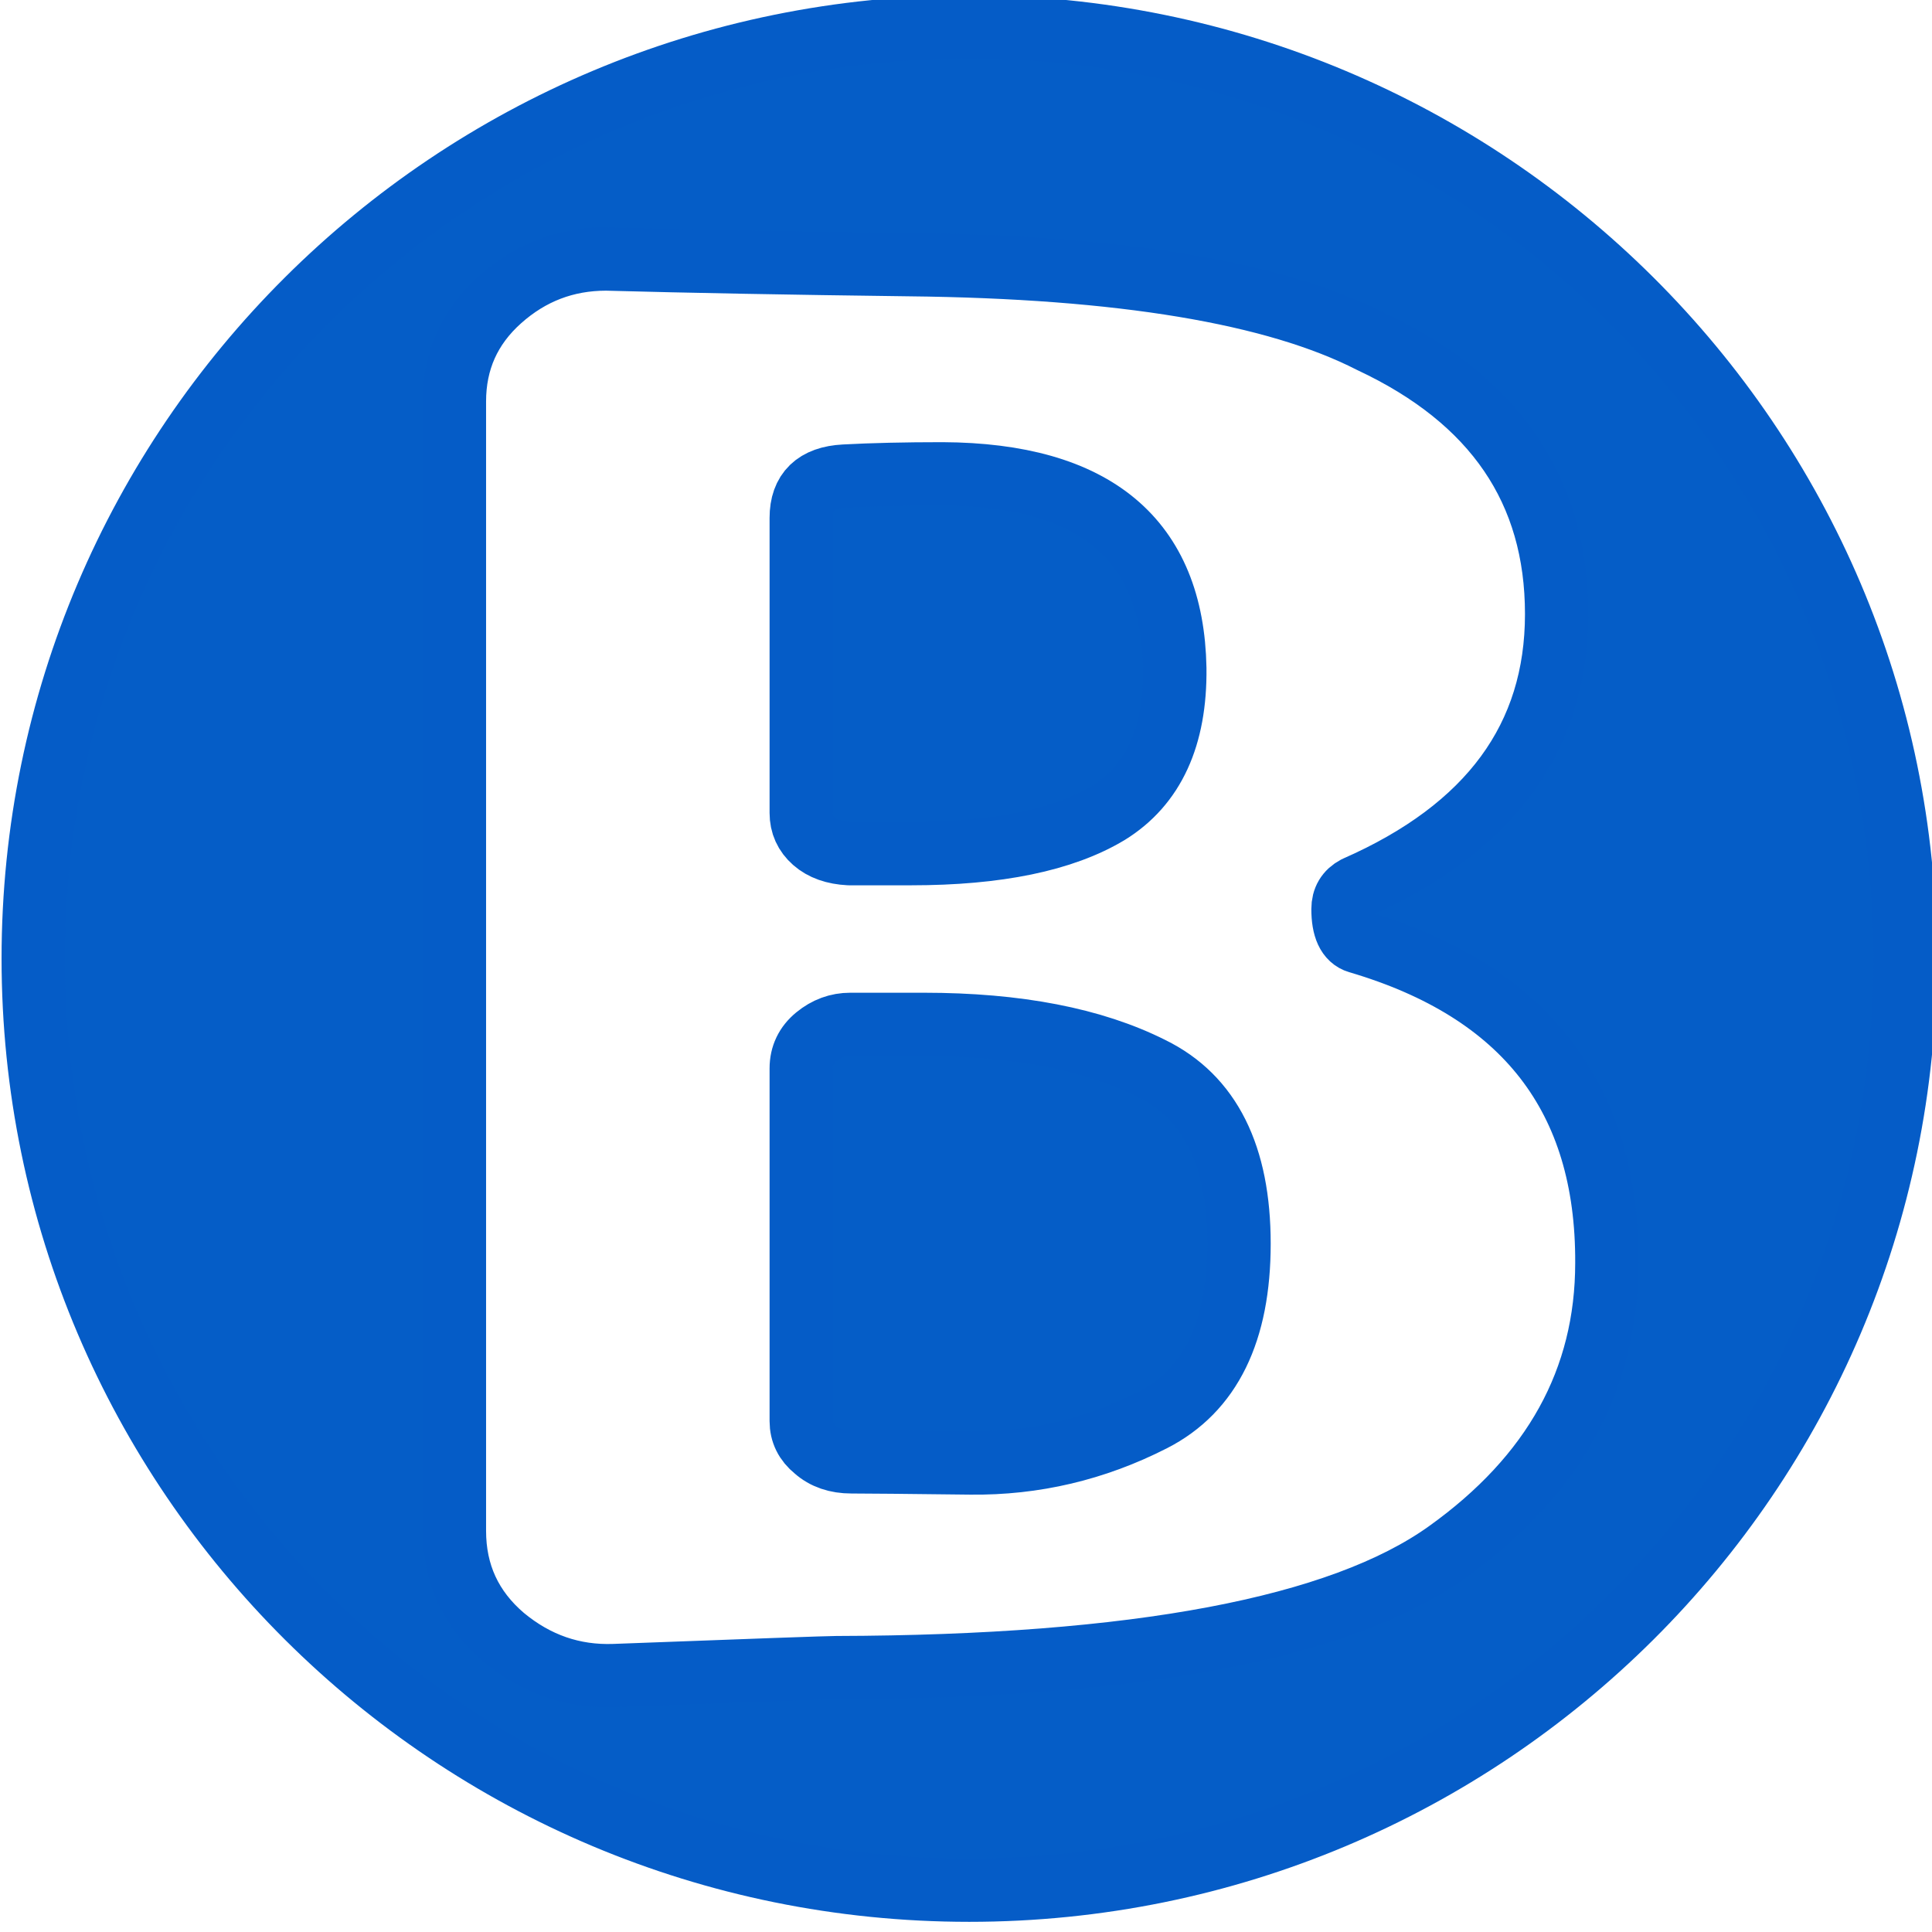
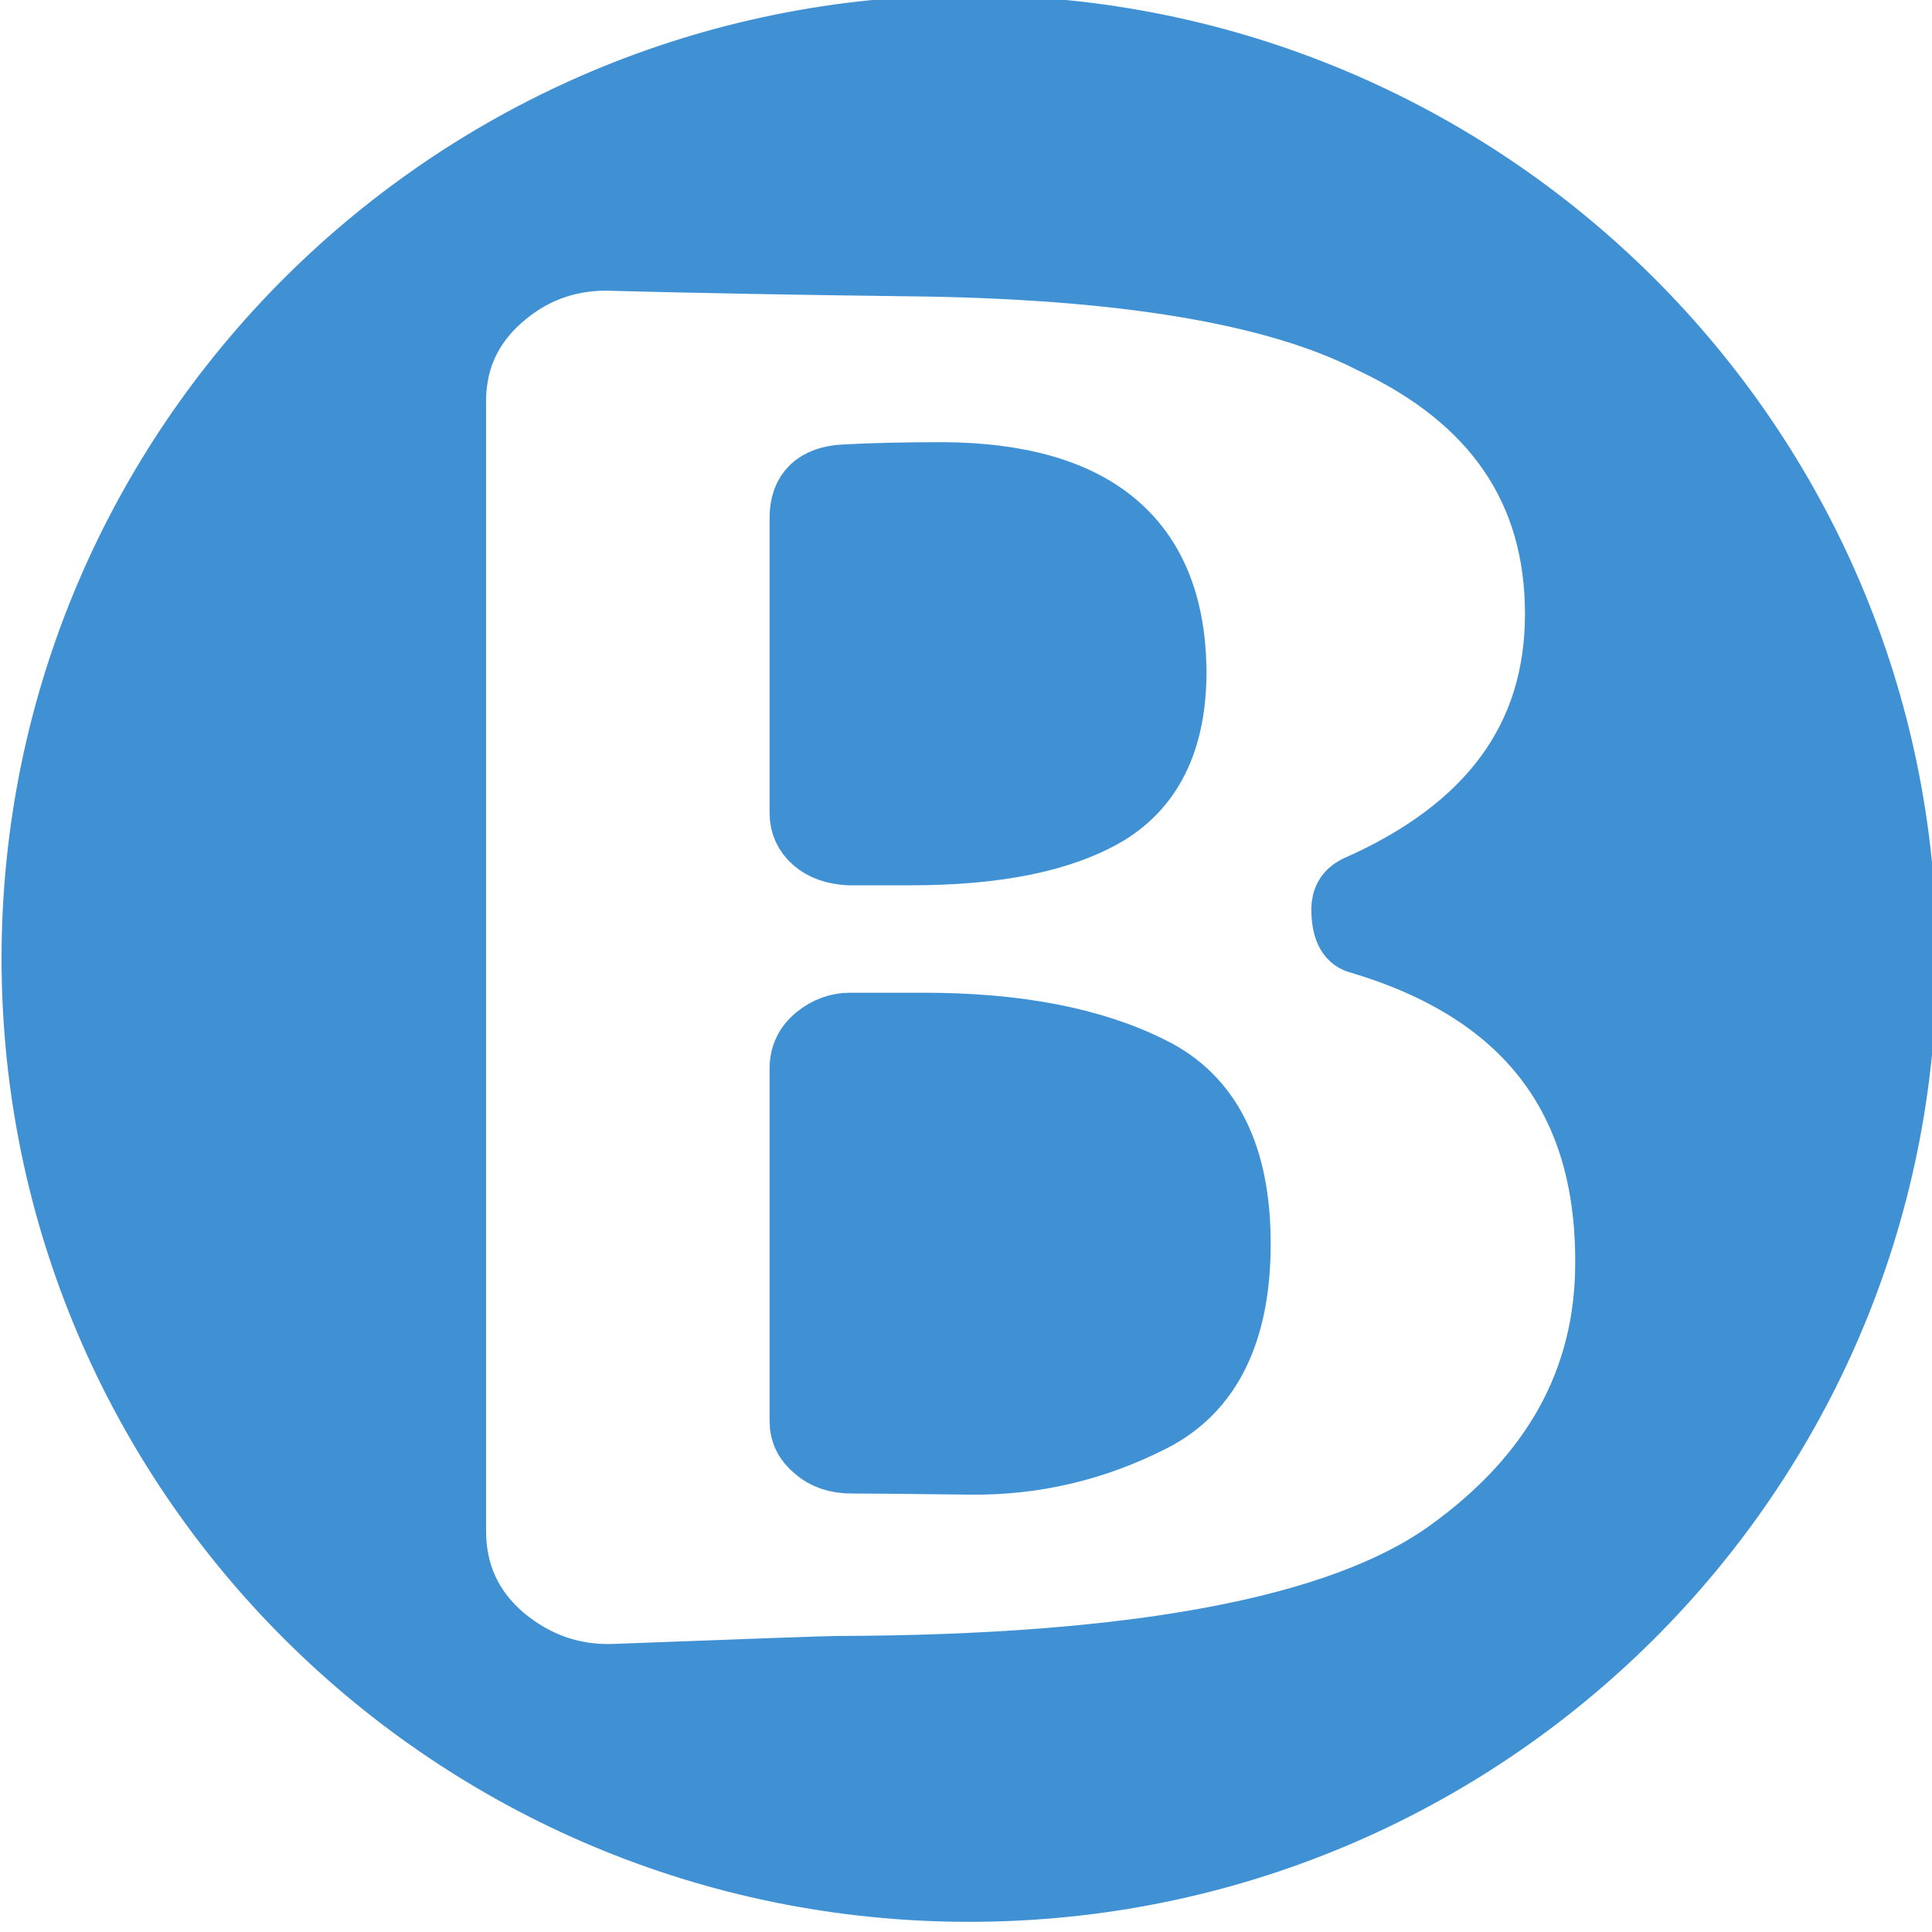
<svg xmlns="http://www.w3.org/2000/svg" width="150" height="150" viewBox="0 0 39.687 39.688" version="1.1" id="svg8">
  <defs id="defs2" />
  <g id="layer1" transform="translate(0,-257.3125)">
-     <path style="opacity:0.98;fill:#005ac6;fill-opacity:1;stroke:#0059c6;stroke-width:4.913;stroke-linecap:round;stroke-linejoin:round;stroke-miterlimit:4;stroke-dasharray:none;stroke-opacity:1" d="M 75.244 2.086 A 72.669 72.335 0 0 0 2.576 74.422 A 72.669 72.335 0 0 0 75.244 146.756 A 72.669 72.335 0 0 0 147.914 74.422 A 72.669 72.335 0 0 0 75.244 2.086 z M 47.064 20.111 C 53.471 20.287 61.298 20.432 70.545 20.549 C 87.044 20.724 99.008 22.714 106.441 26.518 C 116.051 31.023 120.855 38.075 120.855 47.672 C 120.855 57.268 115.658 64.348 105.264 68.912 C 104.599 69.263 104.268 69.819 104.268 70.58 C 104.268 72.043 104.66 72.891 105.445 73.125 C 118.378 76.928 124.814 85.238 124.754 98.053 C 124.754 107.123 120.614 114.612 112.334 120.521 C 104.054 126.431 88.252 129.416 64.924 129.475 C 64.319 129.475 58.577 129.68 47.699 130.09 C 44.496 130.207 41.626 129.212 39.088 127.105 C 36.55 124.94 35.281 122.189 35.281 118.854 L 35.281 31.17 C 35.281 28.01 36.459 25.378 38.816 23.271 C 41.173 21.165 43.922 20.111 47.064 20.111 z M 73.174 36.787 C 70.273 36.787 67.734 36.846 65.559 36.963 C 63.323 37.08 62.205 38.163 62.205 40.211 L 62.205 63.119 C 62.205 63.997 62.536 64.729 63.201 65.314 C 63.866 65.9 64.774 66.221 65.922 66.279 L 70.725 66.279 C 77.433 66.279 82.54 65.226 86.045 63.119 C 89.55 60.954 91.273 57.21 91.213 51.885 C 91.032 41.879 85.019 36.846 73.174 36.787 z M 66.012 79.533 C 65.045 79.533 64.168 79.854 63.383 80.498 C 62.597 81.142 62.205 81.96 62.205 82.955 L 62.205 110.34 C 62.205 111.218 62.568 111.95 63.293 112.535 C 64.018 113.179 64.953 113.5 66.102 113.5 C 67.25 113.5 70.334 113.529 75.35 113.588 C 80.305 113.646 85.018 112.534 89.49 110.252 C 93.962 107.97 96.199 103.407 96.199 96.561 C 96.199 89.714 93.933 85.179 89.4 82.955 C 84.868 80.673 78.975 79.533 71.723 79.533 L 66.012 79.533 z " transform="matrix(0.2645833,0,0,0.2645833,0,257.3125)" id="path10" />
+     <path style="opacity:0.98;fill:#3c8fd3;fill-opacity:1;stroke:#3c8fd3;stroke-width:4.913;stroke-linecap:round;stroke-linejoin:round;stroke-miterlimit:4;stroke-dasharray:none;stroke-opacity:1" d="M 75.244 2.086 A 72.669 72.335 0 0 0 2.576 74.422 A 72.669 72.335 0 0 0 75.244 146.756 A 72.669 72.335 0 0 0 147.914 74.422 A 72.669 72.335 0 0 0 75.244 2.086 z M 47.064 20.111 C 53.471 20.287 61.298 20.432 70.545 20.549 C 87.044 20.724 99.008 22.714 106.441 26.518 C 116.051 31.023 120.855 38.075 120.855 47.672 C 120.855 57.268 115.658 64.348 105.264 68.912 C 104.599 69.263 104.268 69.819 104.268 70.58 C 104.268 72.043 104.66 72.891 105.445 73.125 C 118.378 76.928 124.814 85.238 124.754 98.053 C 124.754 107.123 120.614 114.612 112.334 120.521 C 104.054 126.431 88.252 129.416 64.924 129.475 C 64.319 129.475 58.577 129.68 47.699 130.09 C 44.496 130.207 41.626 129.212 39.088 127.105 C 36.55 124.94 35.281 122.189 35.281 118.854 L 35.281 31.17 C 35.281 28.01 36.459 25.378 38.816 23.271 C 41.173 21.165 43.922 20.111 47.064 20.111 z M 73.174 36.787 C 70.273 36.787 67.734 36.846 65.559 36.963 C 63.323 37.08 62.205 38.163 62.205 40.211 L 62.205 63.119 C 62.205 63.997 62.536 64.729 63.201 65.314 C 63.866 65.9 64.774 66.221 65.922 66.279 L 70.725 66.279 C 77.433 66.279 82.54 65.226 86.045 63.119 C 89.55 60.954 91.273 57.21 91.213 51.885 C 91.032 41.879 85.019 36.846 73.174 36.787 z M 66.012 79.533 C 65.045 79.533 64.168 79.854 63.383 80.498 C 62.597 81.142 62.205 81.96 62.205 82.955 L 62.205 110.34 C 62.205 111.218 62.568 111.95 63.293 112.535 C 64.018 113.179 64.953 113.5 66.102 113.5 C 67.25 113.5 70.334 113.529 75.35 113.588 C 80.305 113.646 85.018 112.534 89.49 110.252 C 93.962 107.97 96.199 103.407 96.199 96.561 C 96.199 89.714 93.933 85.179 89.4 82.955 C 84.868 80.673 78.975 79.533 71.723 79.533 L 66.012 79.533 z " transform="matrix(0.2645833,0,0,0.2645833,0,257.3125)" id="path10" />
  </g>
</svg>
